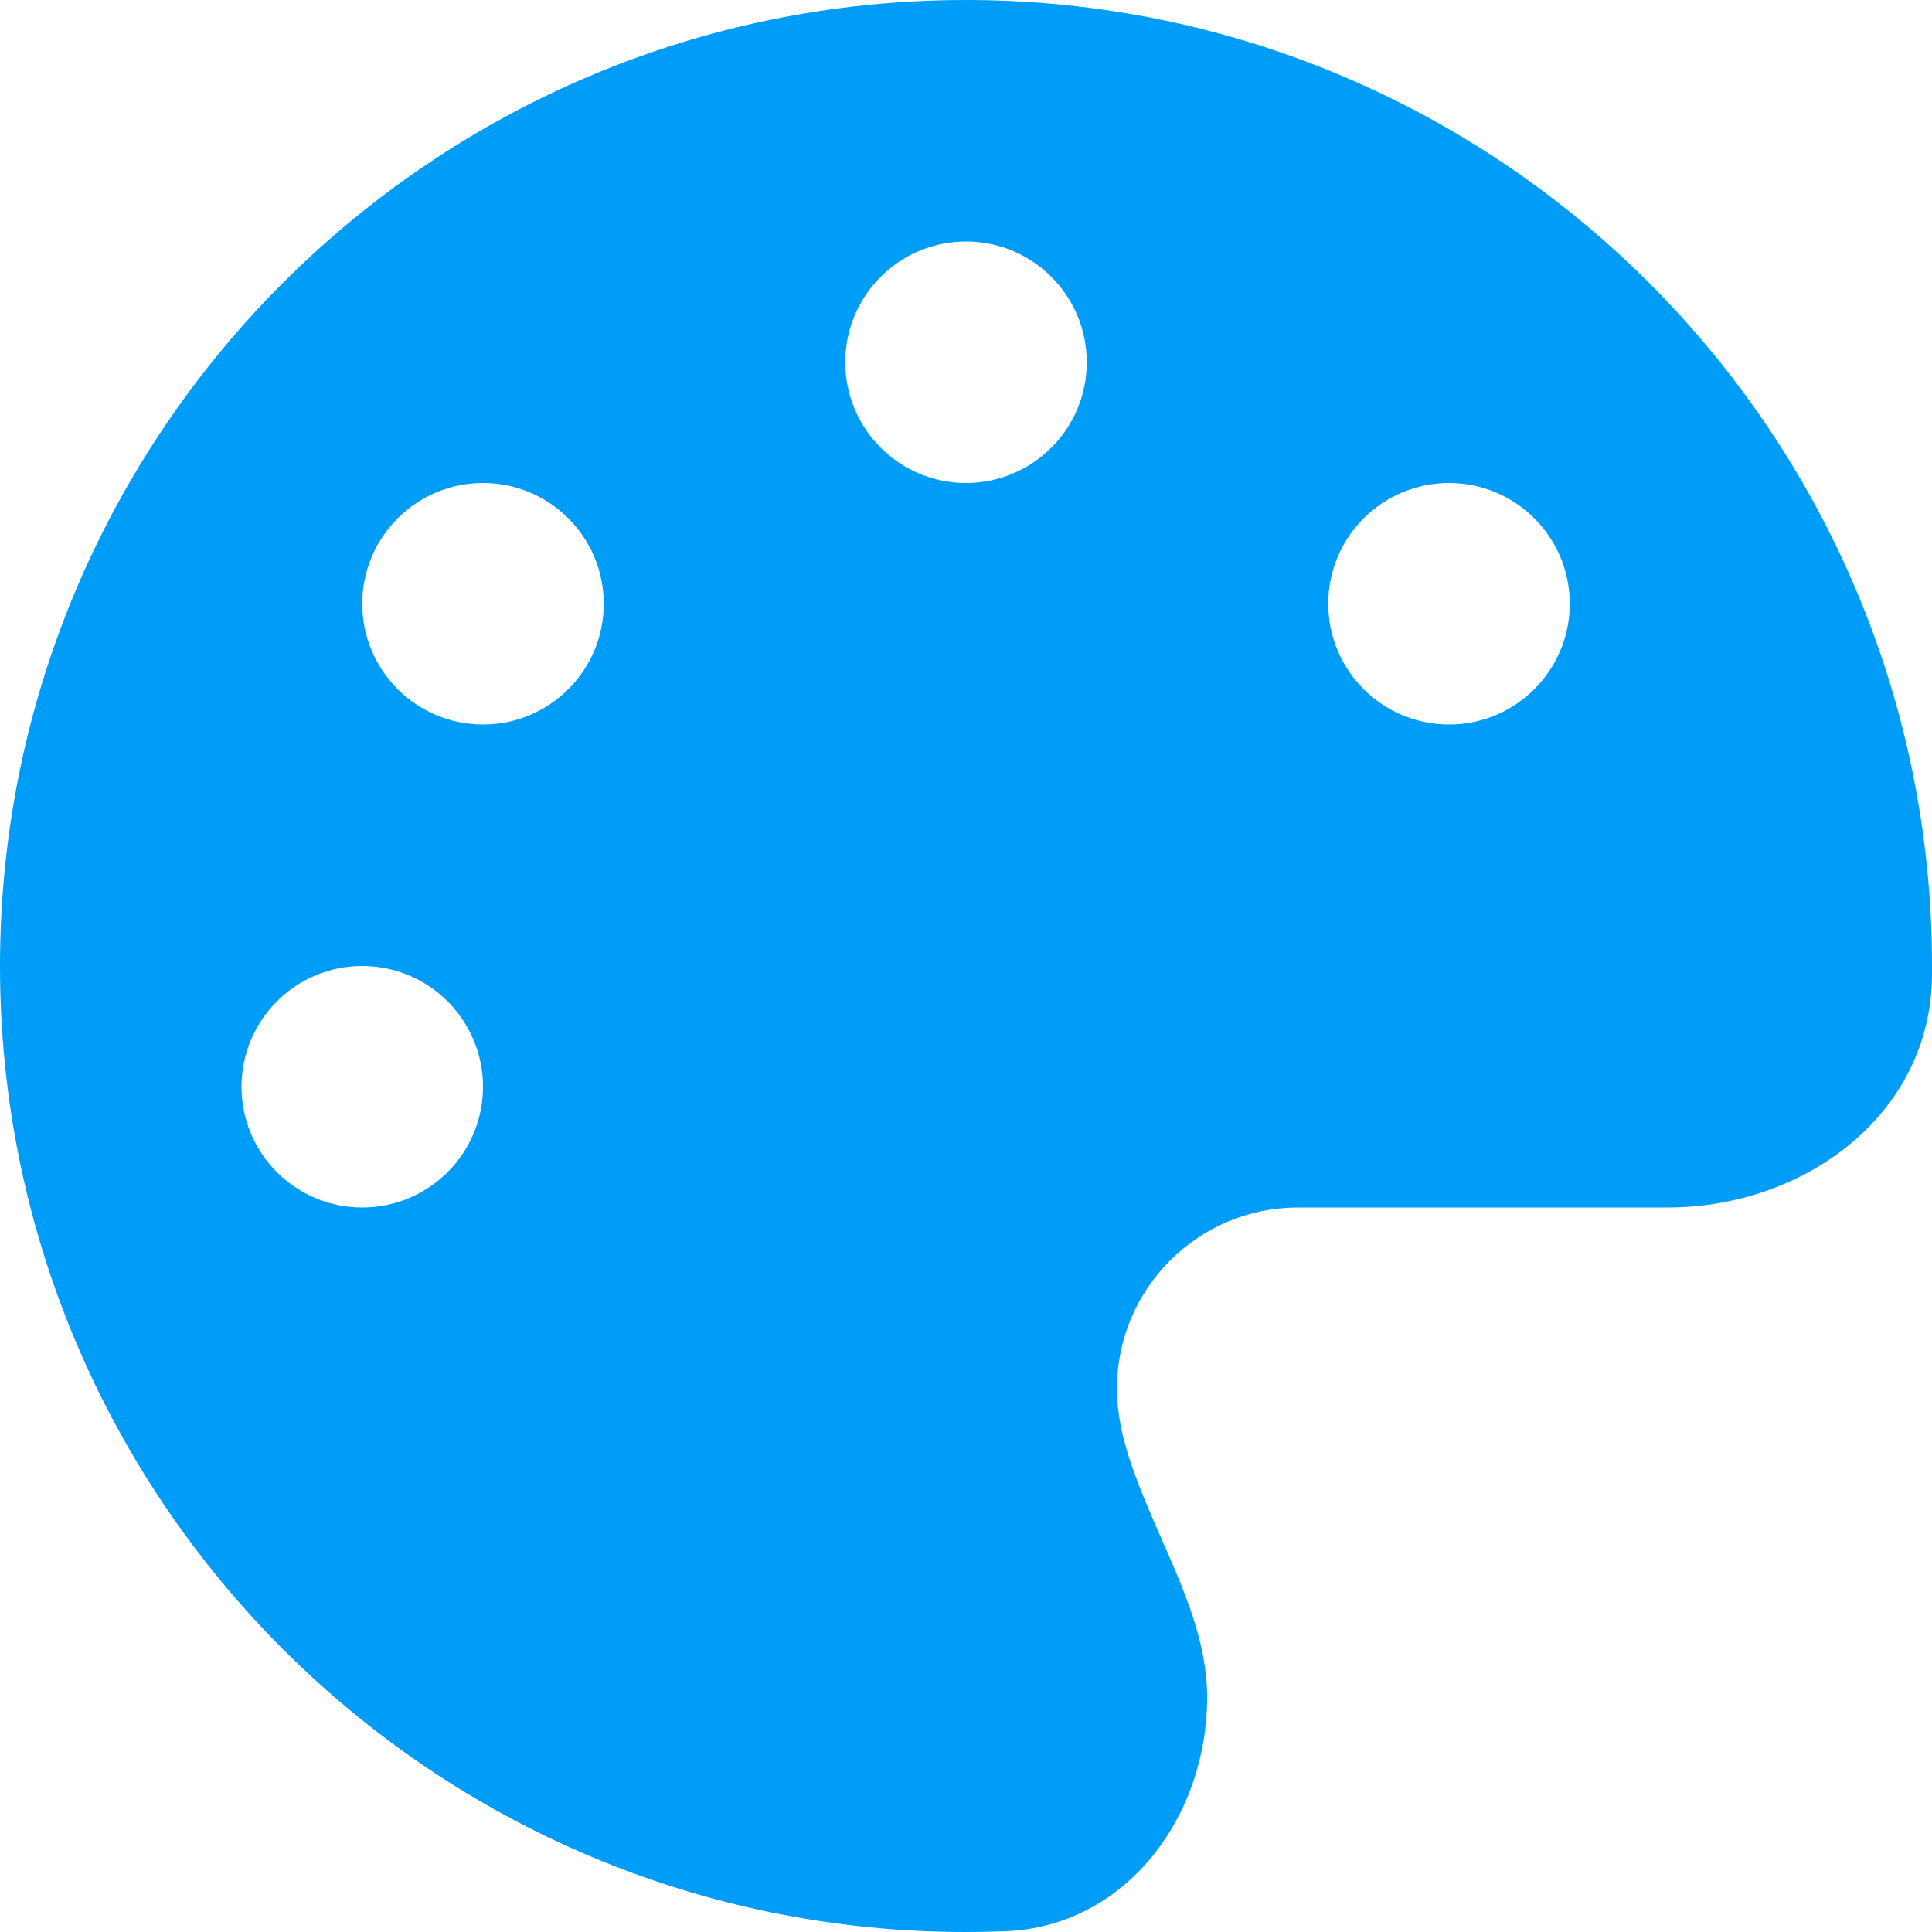
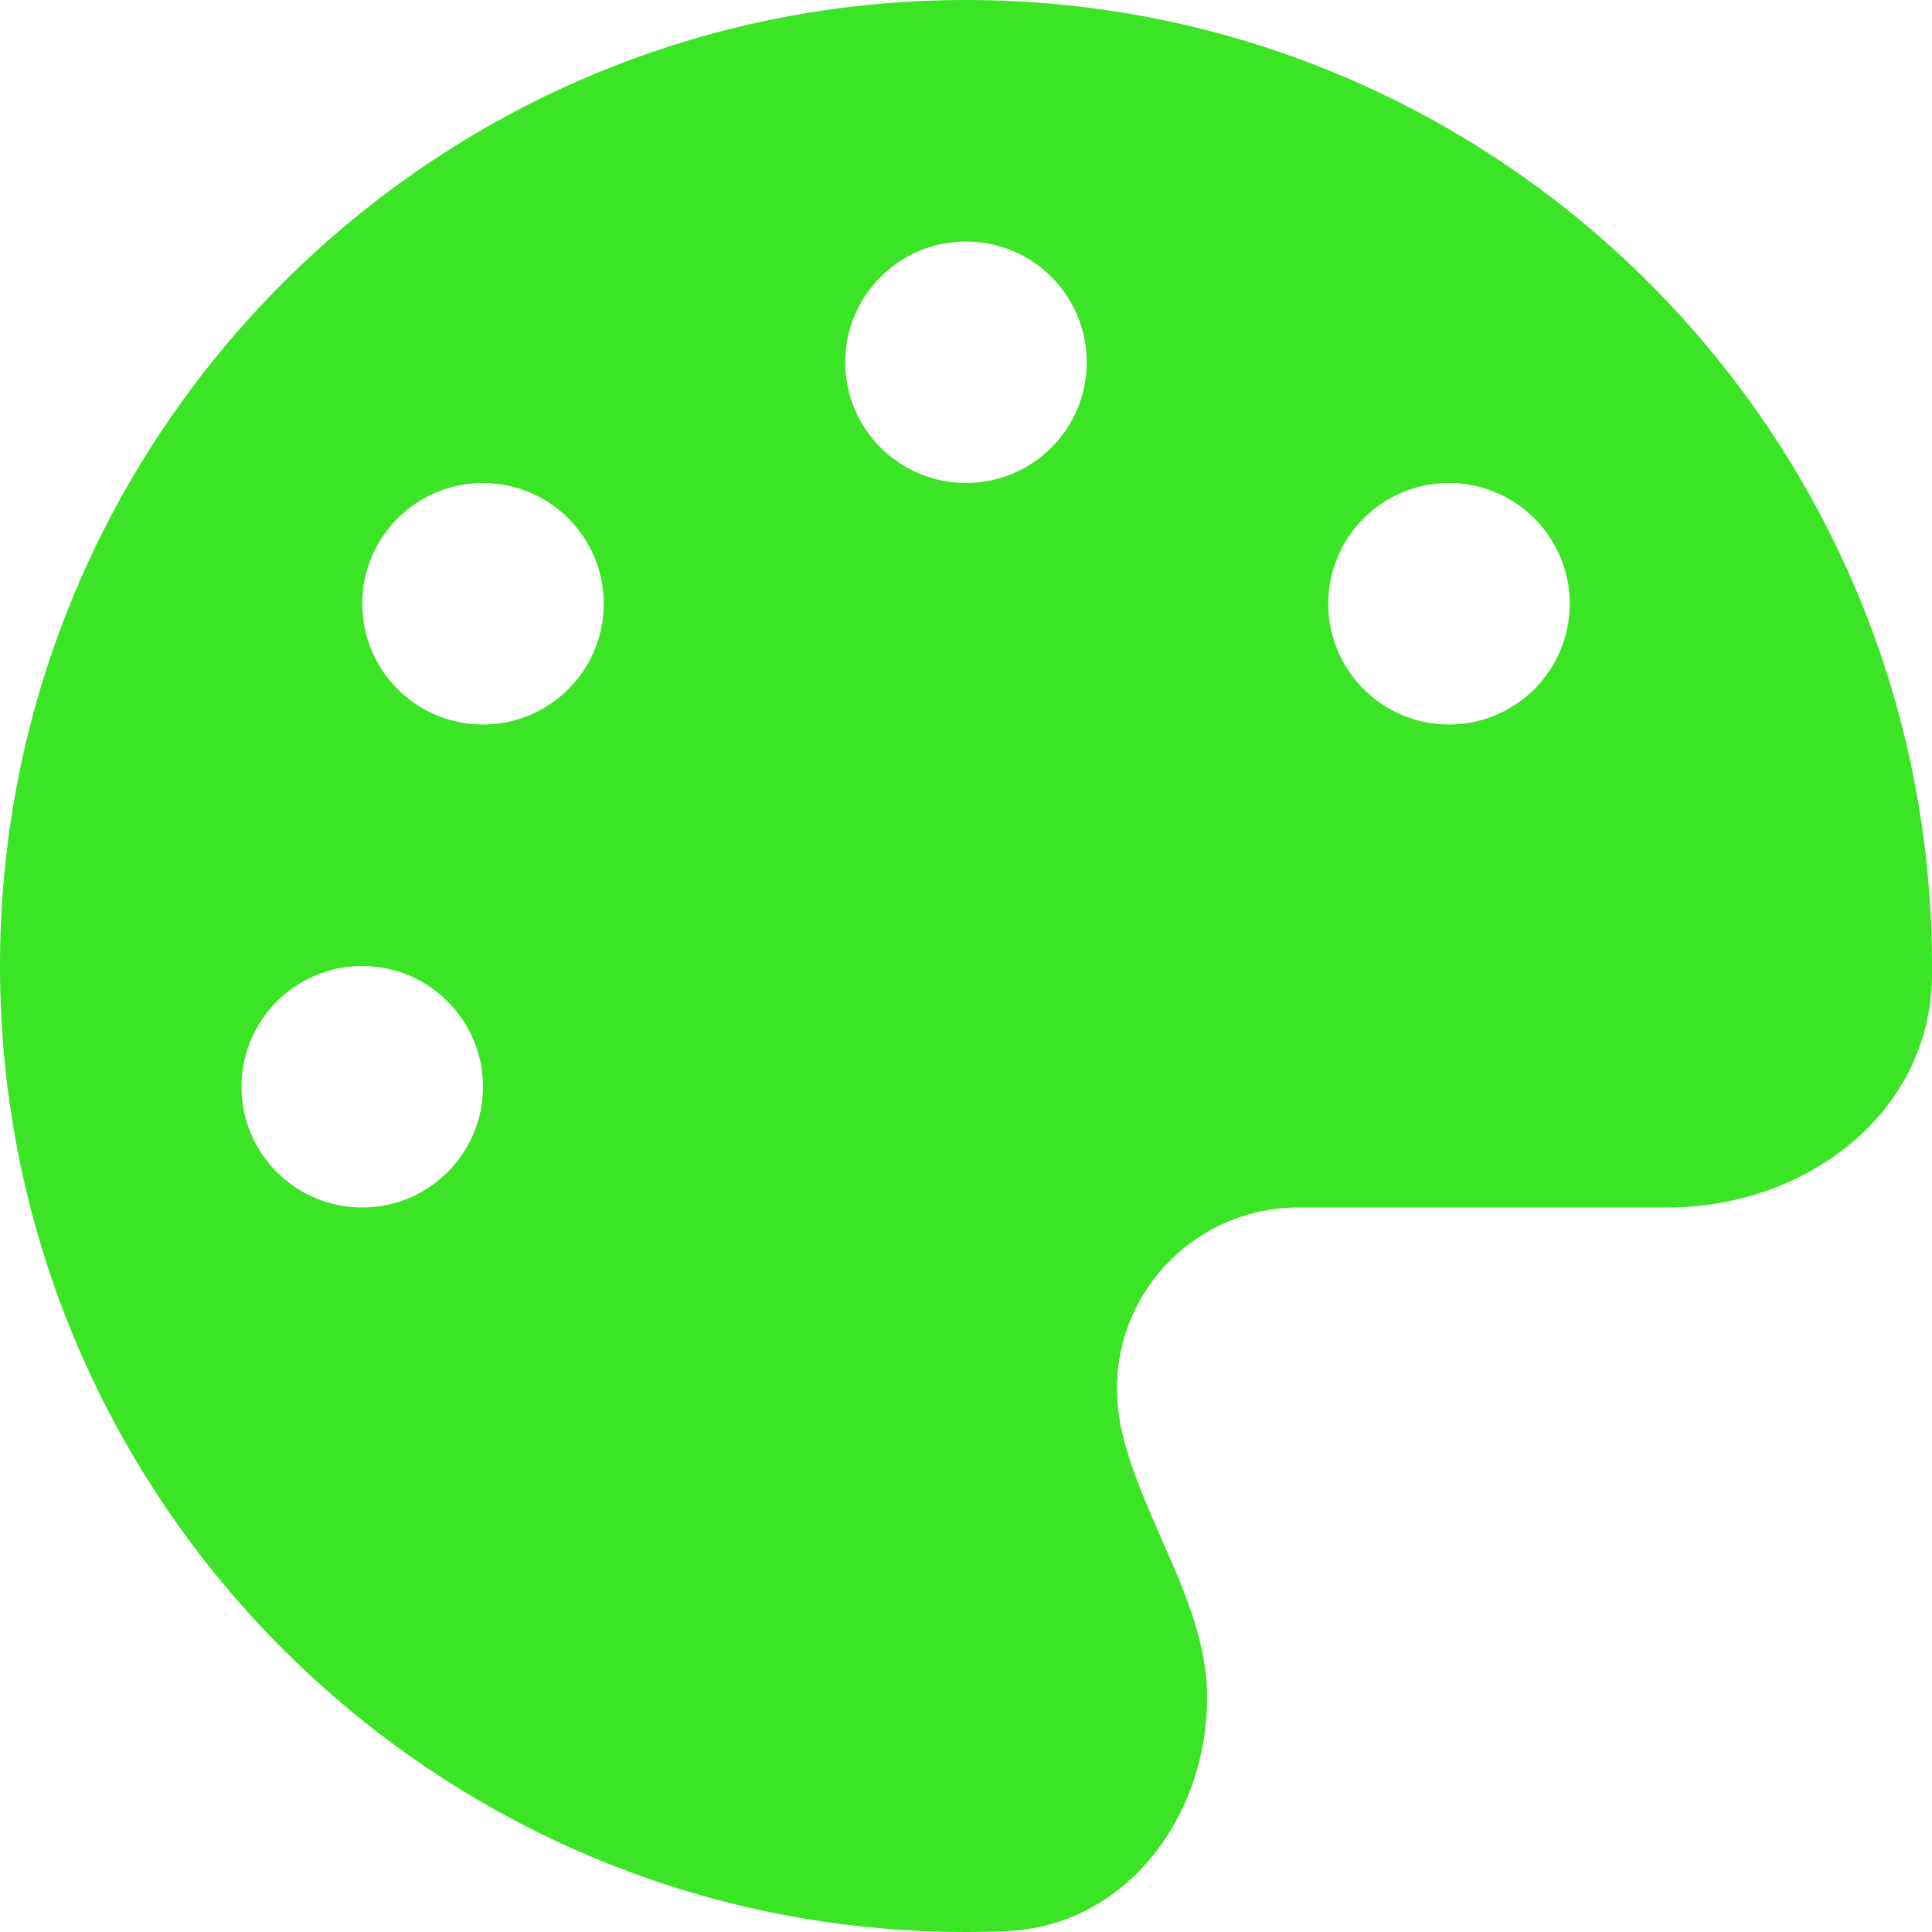
- <svg xmlns="http://www.w3.org/2000/svg" viewBox="0 0 512 512" fill="#009df8">
+ <svg xmlns="http://www.w3.org/2000/svg" viewBox="0 0 512 512" fill="rgb(59, 228, 36)">
  <path d="M512 256c0 .9 0 1.8 0 2.7c-.4 36.5-33.6 61.3-70.1 61.3L344 320c-26.5 0-48 21.5-48 48c0 3.4 .4 6.7 1 9.9c2.1 10.2 6.5 20 10.8 29.9c6.1 13.8 12.1 27.5 12.1 42c0 31.8-21.6 60.7-53.4 62c-3.5 .1-7 .2-10.6 .2C114.6 512 0 397.4 0 256S114.6 0 256 0S512 114.6 512 256zM128 288a32 32 0 1 0 -64 0 32 32 0 1 0 64 0zm0-96a32 32 0 1 0 0-64 32 32 0 1 0 0 64zM288 96a32 32 0 1 0 -64 0 32 32 0 1 0 64 0zm96 96a32 32 0 1 0 0-64 32 32 0 1 0 0 64z" />
</svg>
